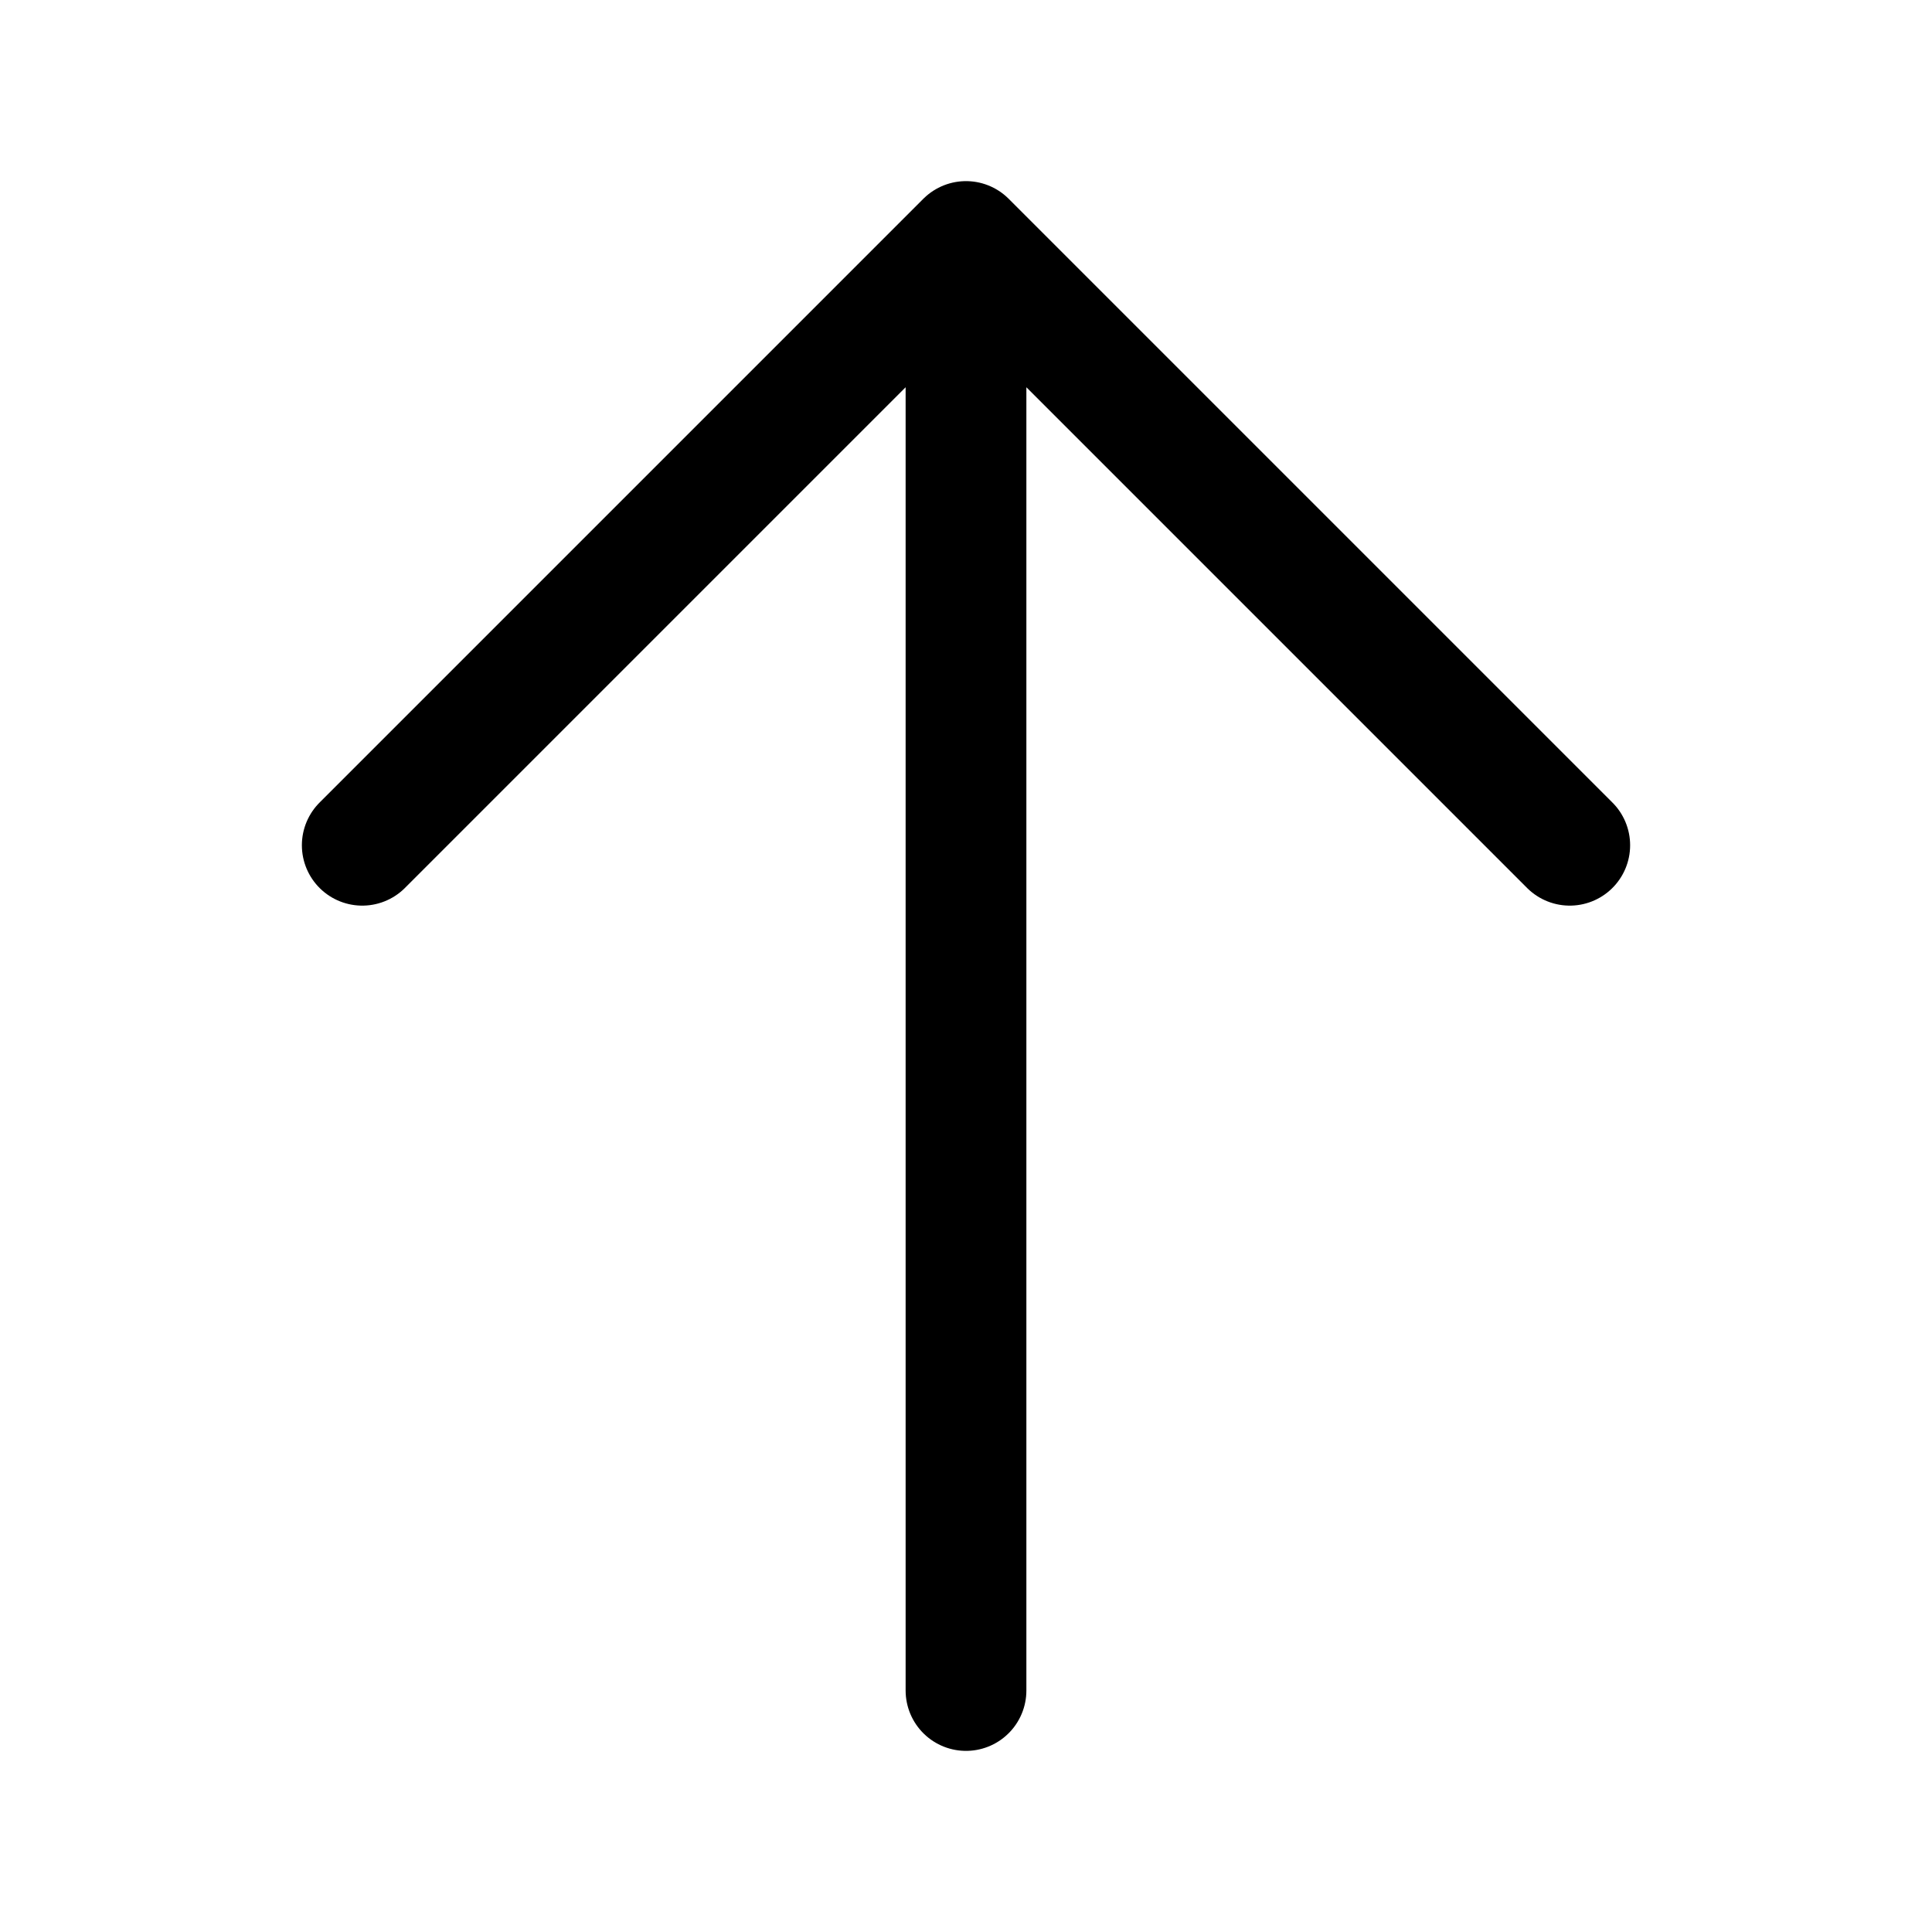
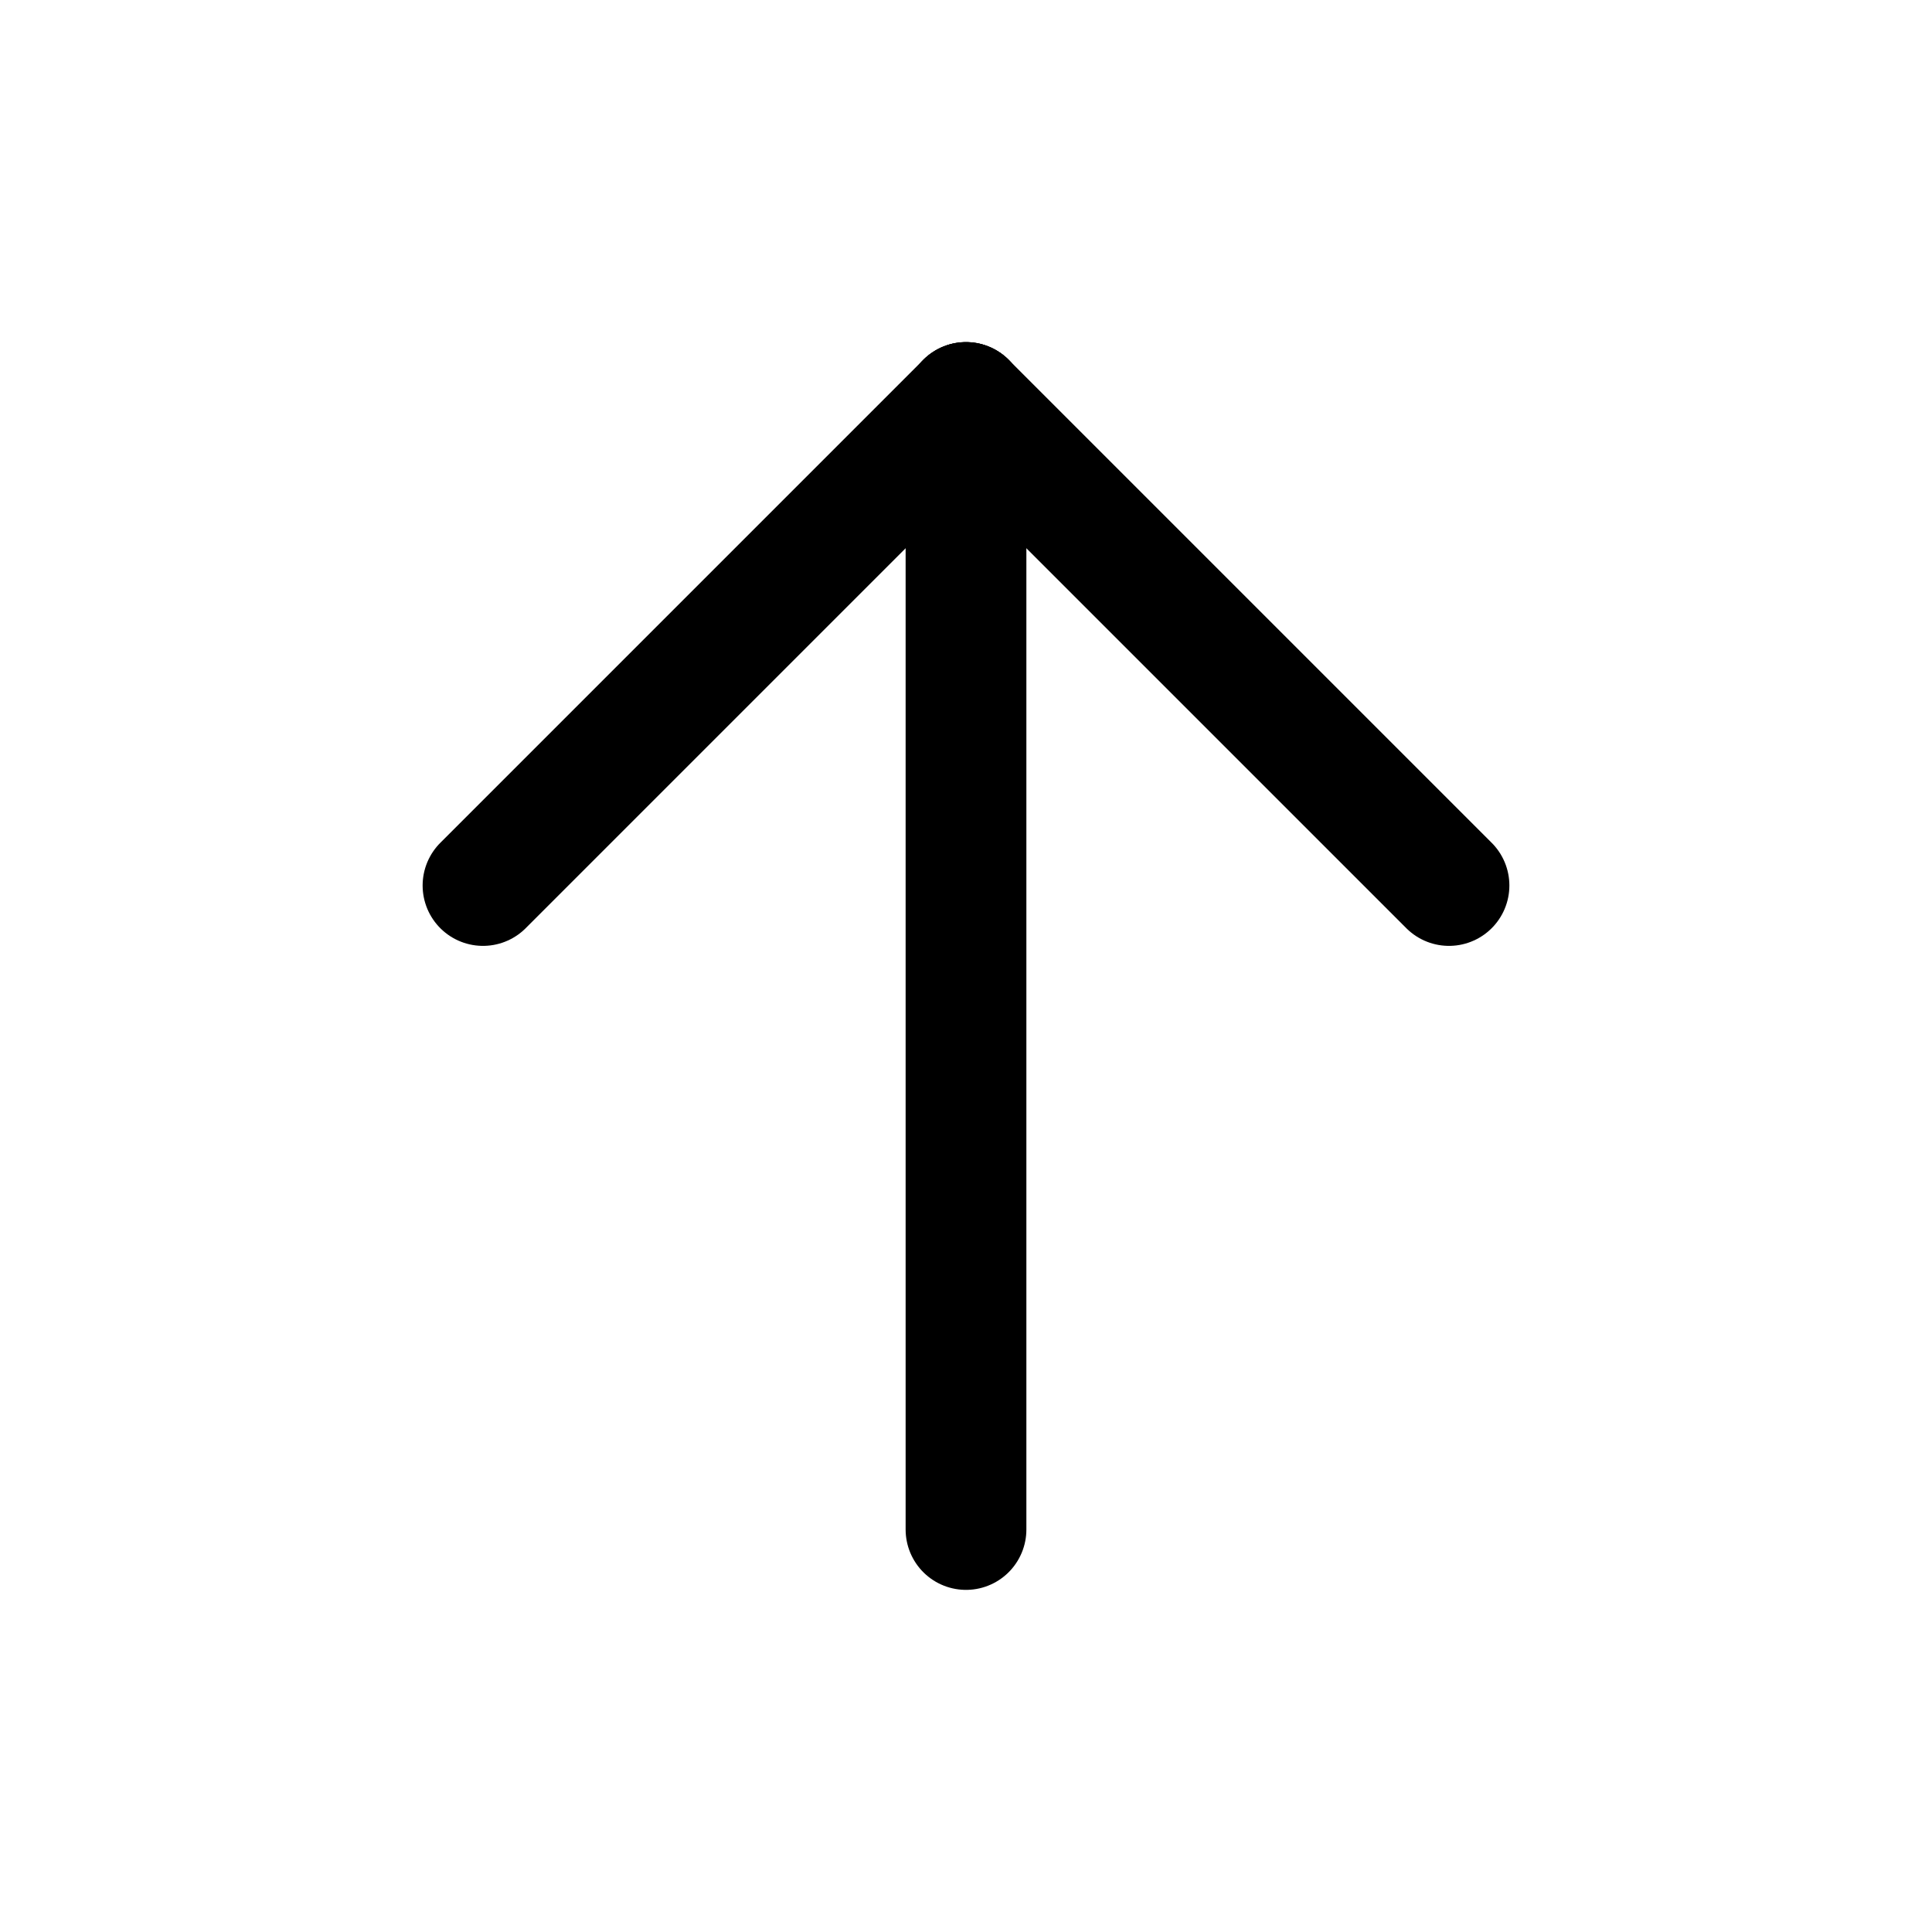
- <svg xmlns="http://www.w3.org/2000/svg" fill="none" viewBox="0 0 24 24" stroke-width="1.5" stroke="currentColor" class="w-6 h-6">
-   <path stroke-linecap="round" stroke-linejoin="round" d="M4.5 10.5L12 3m0 0l7.5 7.5M12 3v18" />
+ <svg xmlns="http://www.w3.org/2000/svg" class="icon icon-tabler icon-tabler-arrow-up" width="24" height="24" viewBox="0 0 24 24" stroke-width="1.5" stroke="currentColor" fill="none" stroke-linecap="round" stroke-linejoin="round">
+   <path stroke="none" d="M0 0h24v24H0z" fill="none" />
+   <path d="M12 5l0 14" />
+   <path d="M18 11l-6 -6" />
+   <path d="M6 11l6 -6" />
</svg>
